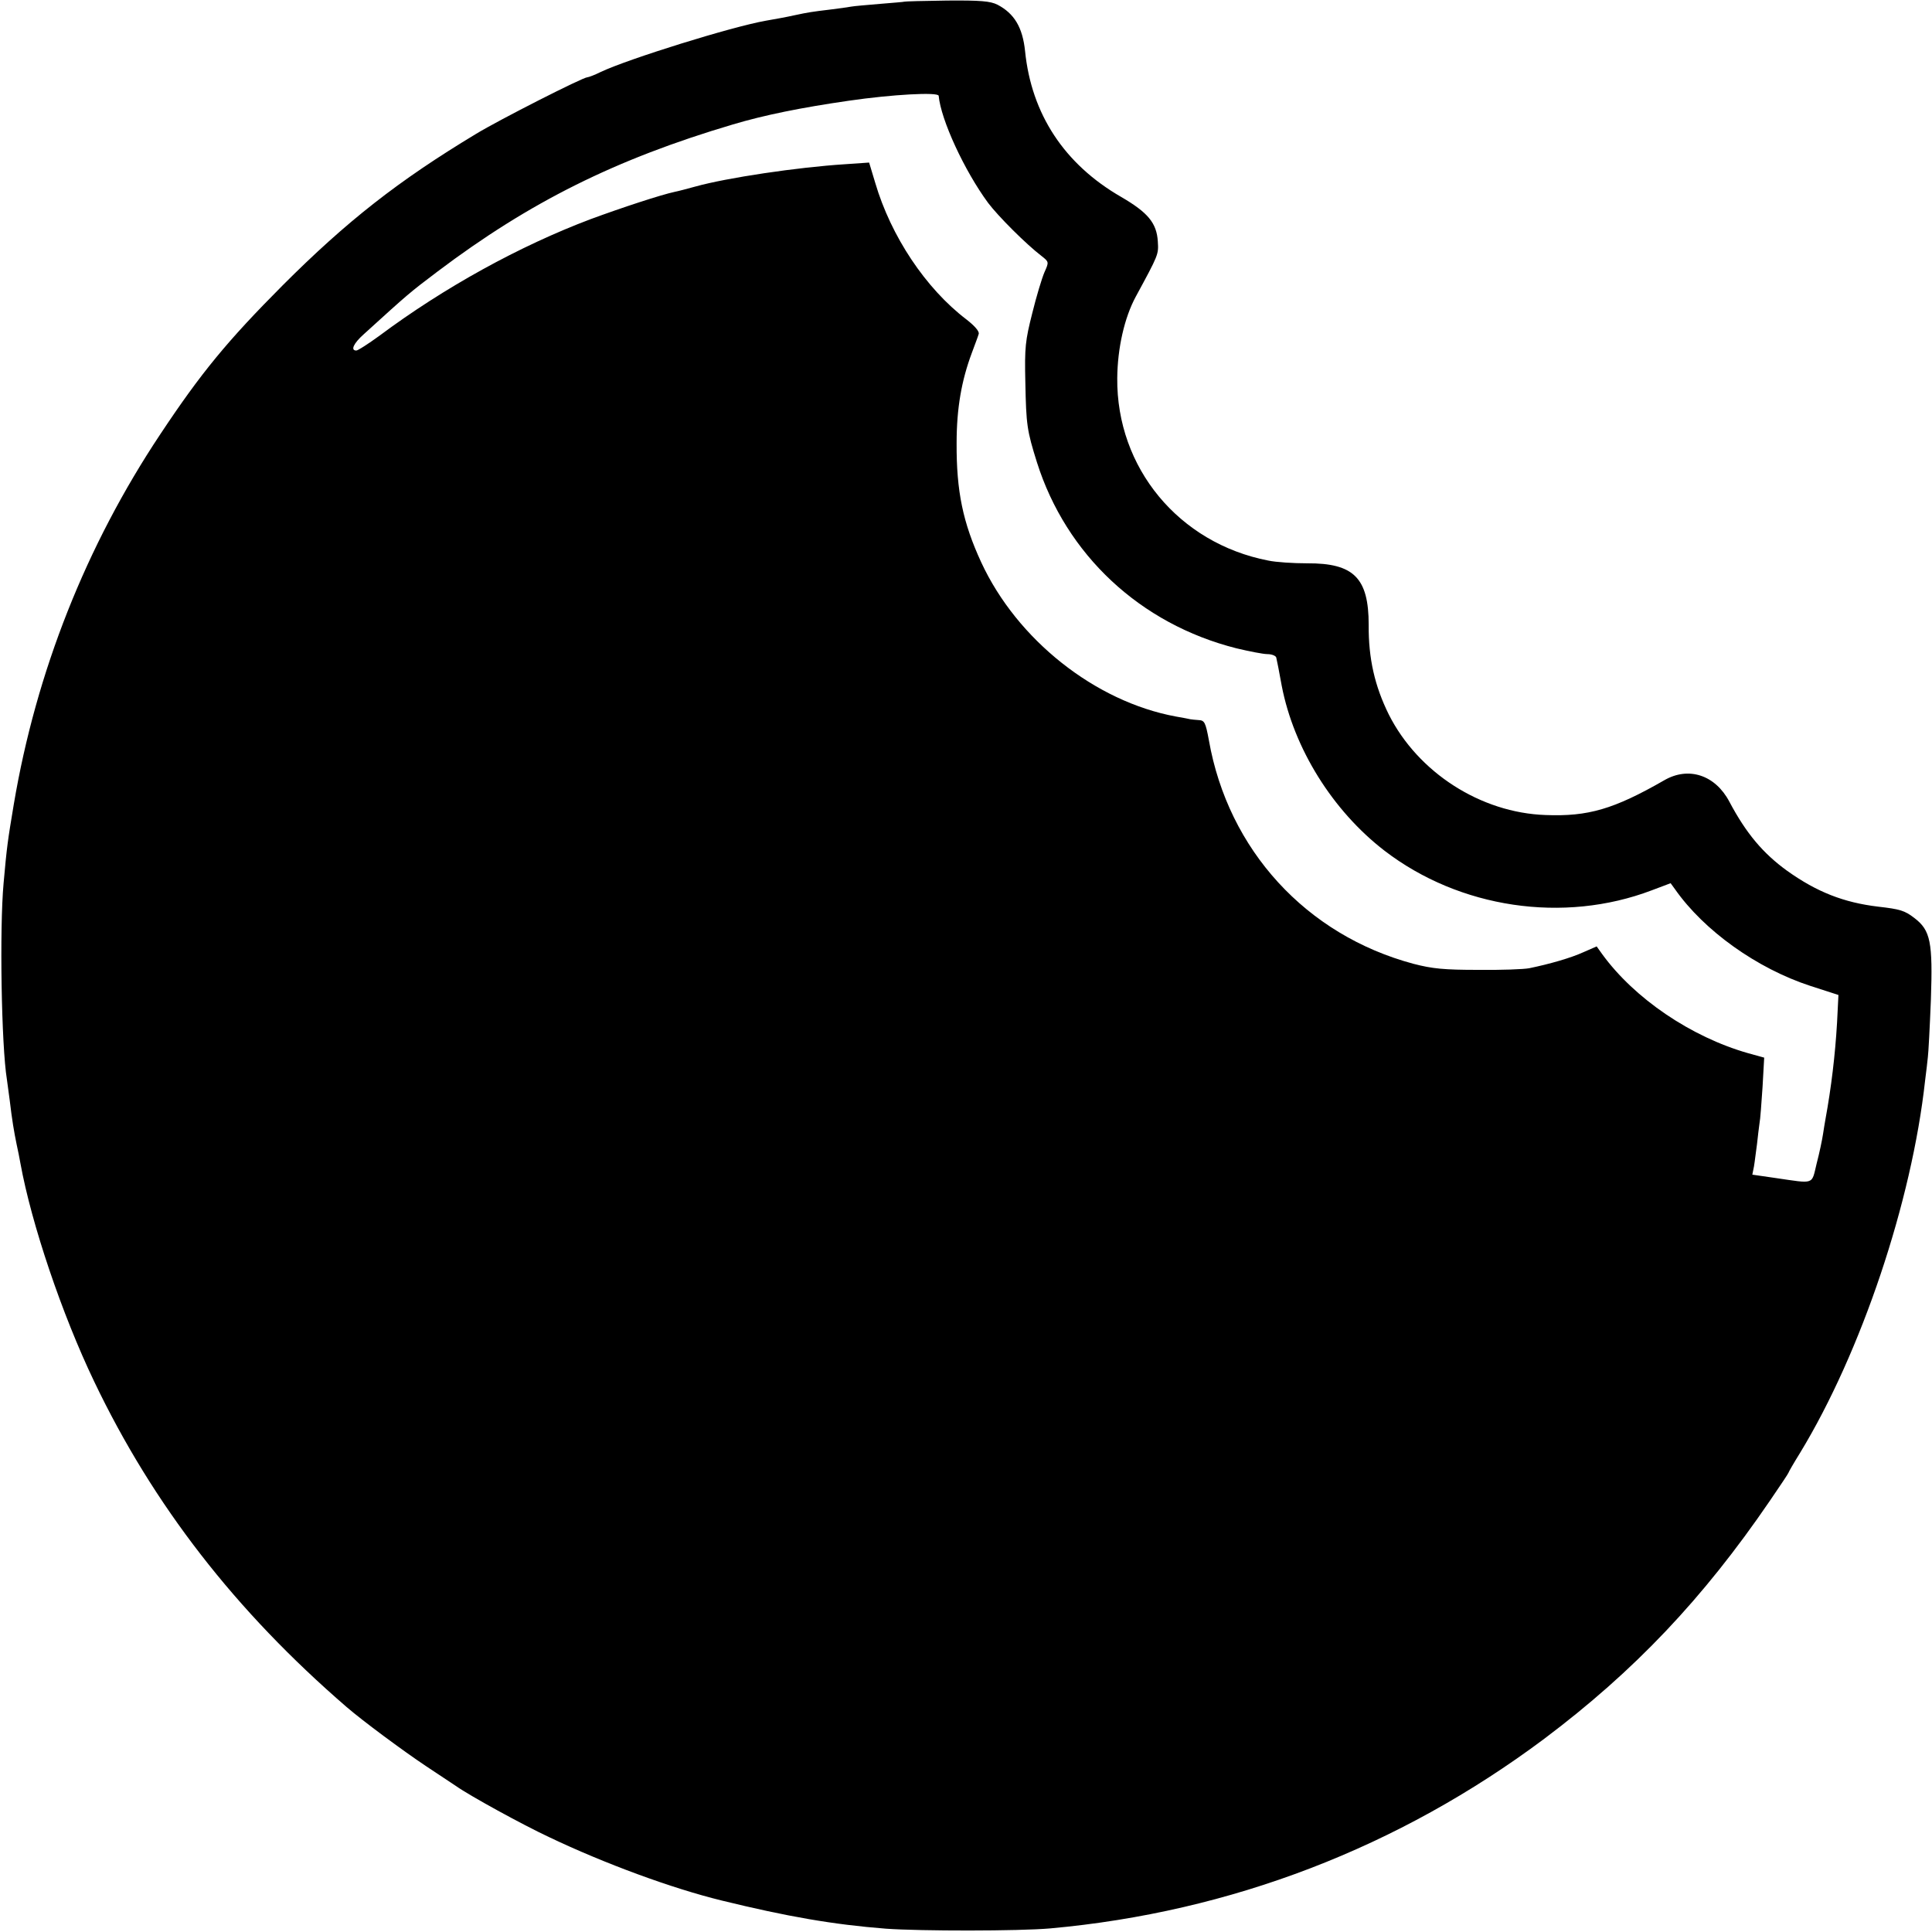
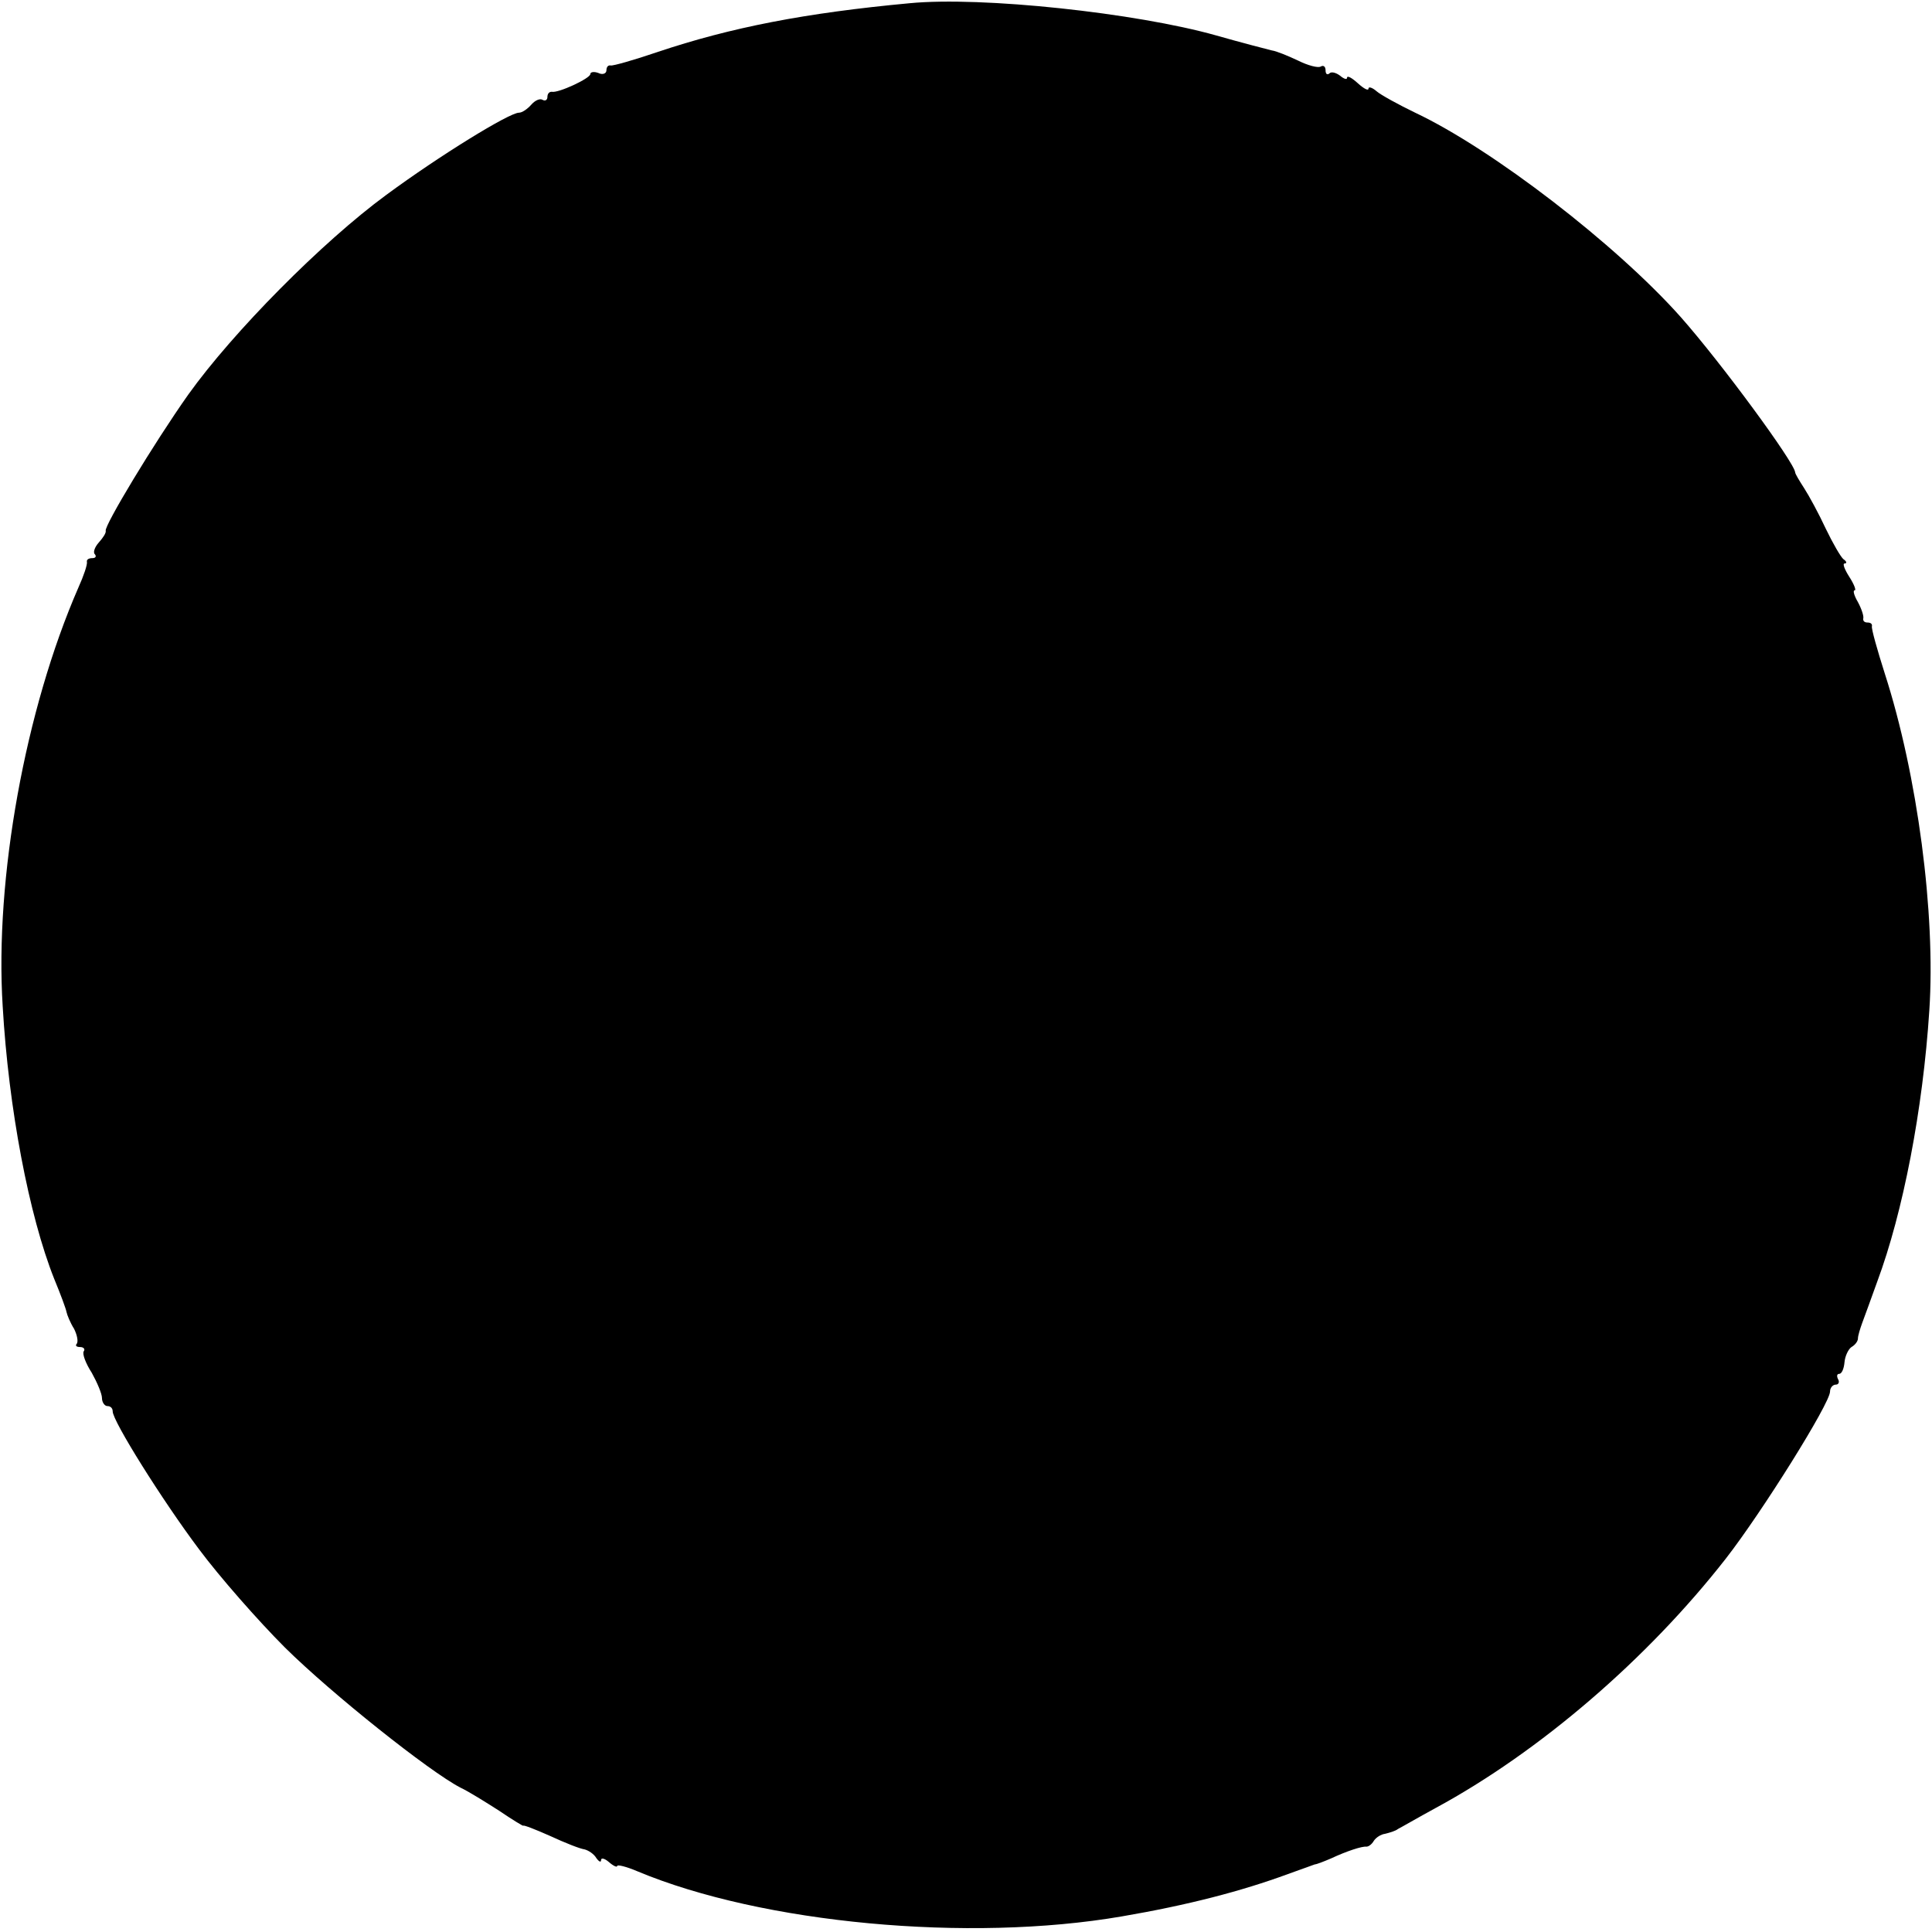
- <svg xmlns="http://www.w3.org/2000/svg" version="1.0" width="700pt" height="700pt" viewBox="0 0 700 700" preserveAspectRatio="xMidYMid meet">
-   <g transform="translate(0,700) scale(0.1,-0.1)" fill="#000000" stroke="none">
-     <path d="M3277 6994 c-1 -1 -41 -4 -88 -8 -47 -4 -95 -8 -105 -10 -10 -2 -46 -7 -79 -11 -59 -7 -79 -10 -125 -20 -36 -8 -71 -14 -105 -20 -125 -22 -500 -139 -599 -186 -22 -11 -44 -19 -48 -19 -16 0 -321 -155 -403 -205 -282 -170 -468 -316 -701 -549 -200 -201 -295 -316 -443 -539 -269 -404 -450 -861 -531 -1341 -22 -132 -25 -151 -37 -286 -15 -164 -8 -589 12 -711 2 -13 6 -46 10 -74 9 -76 16 -116 25 -160 5 -22 11 -53 14 -70 40 -220 151 -548 267 -790 214 -448 512 -832 915 -1180 58 -50 202 -157 289 -215 44 -29 92 -61 107 -71 51 -36 241 -140 337 -185 201 -96 446 -186 626 -230 237 -58 403 -87 595 -102 125 -9 481 -9 595 1 654 59 1263 293 1790 687 326 245 575 507 818 863 37 54 67 99 67 101 0 2 19 35 42 72 222 365 405 911 453 1349 4 33 9 71 10 85 2 14 7 107 11 208 7 209 -1 251 -60 296 -35 27 -52 32 -131 41 -125 15 -222 53 -330 130 -87 63 -148 135 -209 250 -51 97 -148 129 -236 78 -183 -105 -276 -132 -430 -126 -235 8 -462 154 -568 364 -51 103 -74 203 -73 325 0 170 -54 224 -223 223 -50 0 -113 4 -141 10 -324 63 -550 336 -547 661 1 109 26 219 67 295 83 153 83 153 80 200 -4 67 -36 105 -132 161 -207 119 -326 301 -349 529 -9 86 -39 136 -100 168 -26 13 -61 16 -183 15 -83 -1 -153 -3 -154 -4z m124 -341 c8 -87 93 -271 179 -388 37 -49 137 -149 193 -192 28 -22 28 -22 11 -60 -9 -21 -29 -87 -44 -148 -25 -99 -28 -123 -25 -250 3 -155 6 -175 42 -290 106 -335 374 -586 723 -674 46 -11 97 -21 112 -21 16 0 30 -6 32 -12 2 -7 11 -53 20 -103 44 -227 184 -452 372 -597 272 -209 649 -265 968 -144 l69 26 16 -22 c105 -150 297 -287 490 -350 l102 -33 -5 -100 c-7 -119 -21 -235 -42 -350 -2 -10 -6 -36 -9 -55 -3 -20 -13 -68 -23 -106 -19 -78 -5 -73 -150 -52 l-83 12 6 30 c3 17 7 54 11 81 3 28 7 61 9 75 3 14 7 73 11 131 l6 107 -58 16 c-207 59 -412 198 -529 359 l-20 28 -48 -21 c-46 -21 -123 -43 -196 -58 -20 -4 -103 -7 -186 -6 -122 0 -165 4 -234 22 -388 104 -671 412 -741 810 -12 65 -16 72 -37 73 -12 1 -26 2 -30 3 -5 1 -28 6 -53 10 -292 54 -575 278 -705 559 -66 143 -90 257 -89 432 0 126 18 227 55 326 11 30 23 61 25 69 3 9 -14 29 -45 53 -147 112 -273 301 -330 495 l-22 73 -87 -6 c-173 -11 -428 -49 -543 -81 -29 -8 -63 -17 -74 -19 -51 -11 -191 -57 -305 -99 -257 -97 -530 -247 -766 -423 -40 -29 -77 -53 -83 -53 -22 0 -10 26 27 59 164 149 164 149 267 227 334 252 645 407 1070 533 114 34 247 61 420 86 158 23 324 32 326 18z" />
+ <svg xmlns="http://www.w3.org/2000/svg" version="1.0" width="360pt" height="360pt" viewBox="0 0 360 360" preserveAspectRatio="xMidYMid meet">
+   <g transform="translate(0,360) scale(0.1,-0.1)" fill="#000000" stroke="none">
+     <path d="M1695 3594 c-194 -18 -333 -45 -470 -91 -44 -15 -83 -26 -87 -25 -5 1 -8 -3 -8 -9 0 -6 -7 -9 -15 -5 -8 3 -15 2 -15 -2 0 -8 -60 -36 -72 -33 -5 0 -8 -4 -8 -10 0 -5 -4 -8 -9 -5 -5 3 -14 -1 -21 -9 -7 -8 -17 -15 -23 -15 -18 0 -148 -80 -247 -153 -120 -88 -286 -256 -369 -372 -65 -92 -157 -245 -154 -254 1 -4 -5 -13 -13 -22 -8 -9 -11 -19 -7 -22 3 -4 1 -7 -5 -7 -7 0 -11 -3 -10 -7 1 -5 -6 -26 -16 -48 -99 -227 -156 -542 -141 -780 11 -190 49 -390 96 -508 12 -29 22 -56 23 -62 1 -5 7 -20 14 -31 6 -12 8 -24 5 -28 -3 -3 -1 -6 6 -6 7 0 10 -4 7 -8 -3 -5 4 -23 15 -40 10 -18 19 -39 19 -47 0 -8 5 -15 10 -15 6 0 10 -4 10 -10 0 -18 92 -165 161 -257 38 -51 110 -133 160 -183 87 -86 269 -231 327 -261 15 -7 47 -27 72 -43 25 -17 45 -29 45 -28 0 2 23 -7 50 -19 28 -13 56 -24 64 -25 8 -2 18 -9 22 -16 5 -7 9 -9 9 -4 0 5 7 3 15 -4 8 -7 15 -10 15 -7 0 3 17 -1 38 -10 232 -97 617 -133 902 -84 123 21 223 47 310 79 25 9 47 17 50 18 3 0 16 5 30 11 30 14 58 23 66 22 4 0 10 4 14 11 4 6 13 12 21 13 8 2 19 5 24 9 6 3 37 21 70 39 194 105 395 278 541 465 67 86 194 289 194 311 0 7 5 13 11 13 5 0 7 5 4 10 -3 6 -2 10 2 10 5 0 9 10 10 22 1 11 7 24 13 28 7 4 12 11 12 16 0 5 4 18 8 29 4 11 17 46 28 77 48 129 85 320 97 505 12 180 -22 439 -83 628 -14 44 -25 83 -24 88 1 4 -2 7 -8 7 -6 0 -9 3 -8 8 1 4 -3 17 -10 30 -7 12 -10 22 -6 22 3 0 -1 11 -10 25 -9 14 -13 25 -9 25 5 0 4 4 -2 8 -5 4 -20 30 -33 57 -13 28 -31 61 -40 75 -9 14 -17 27 -17 30 -2 19 -137 203 -213 289 -120 135 -351 313 -495 381 -31 15 -64 33 -72 40 -8 7 -15 9 -15 5 0 -5 -9 0 -20 10 -11 10 -20 15 -20 10 0 -4 -6 -2 -13 4 -8 6 -17 8 -20 4 -4 -3 -7 -1 -7 6 0 7 -4 10 -9 7 -5 -3 -24 2 -42 11 -19 9 -41 18 -49 19 -8 2 -55 14 -104 28 -149 42 -437 73 -571 60z" />
  </g>
</svg>
